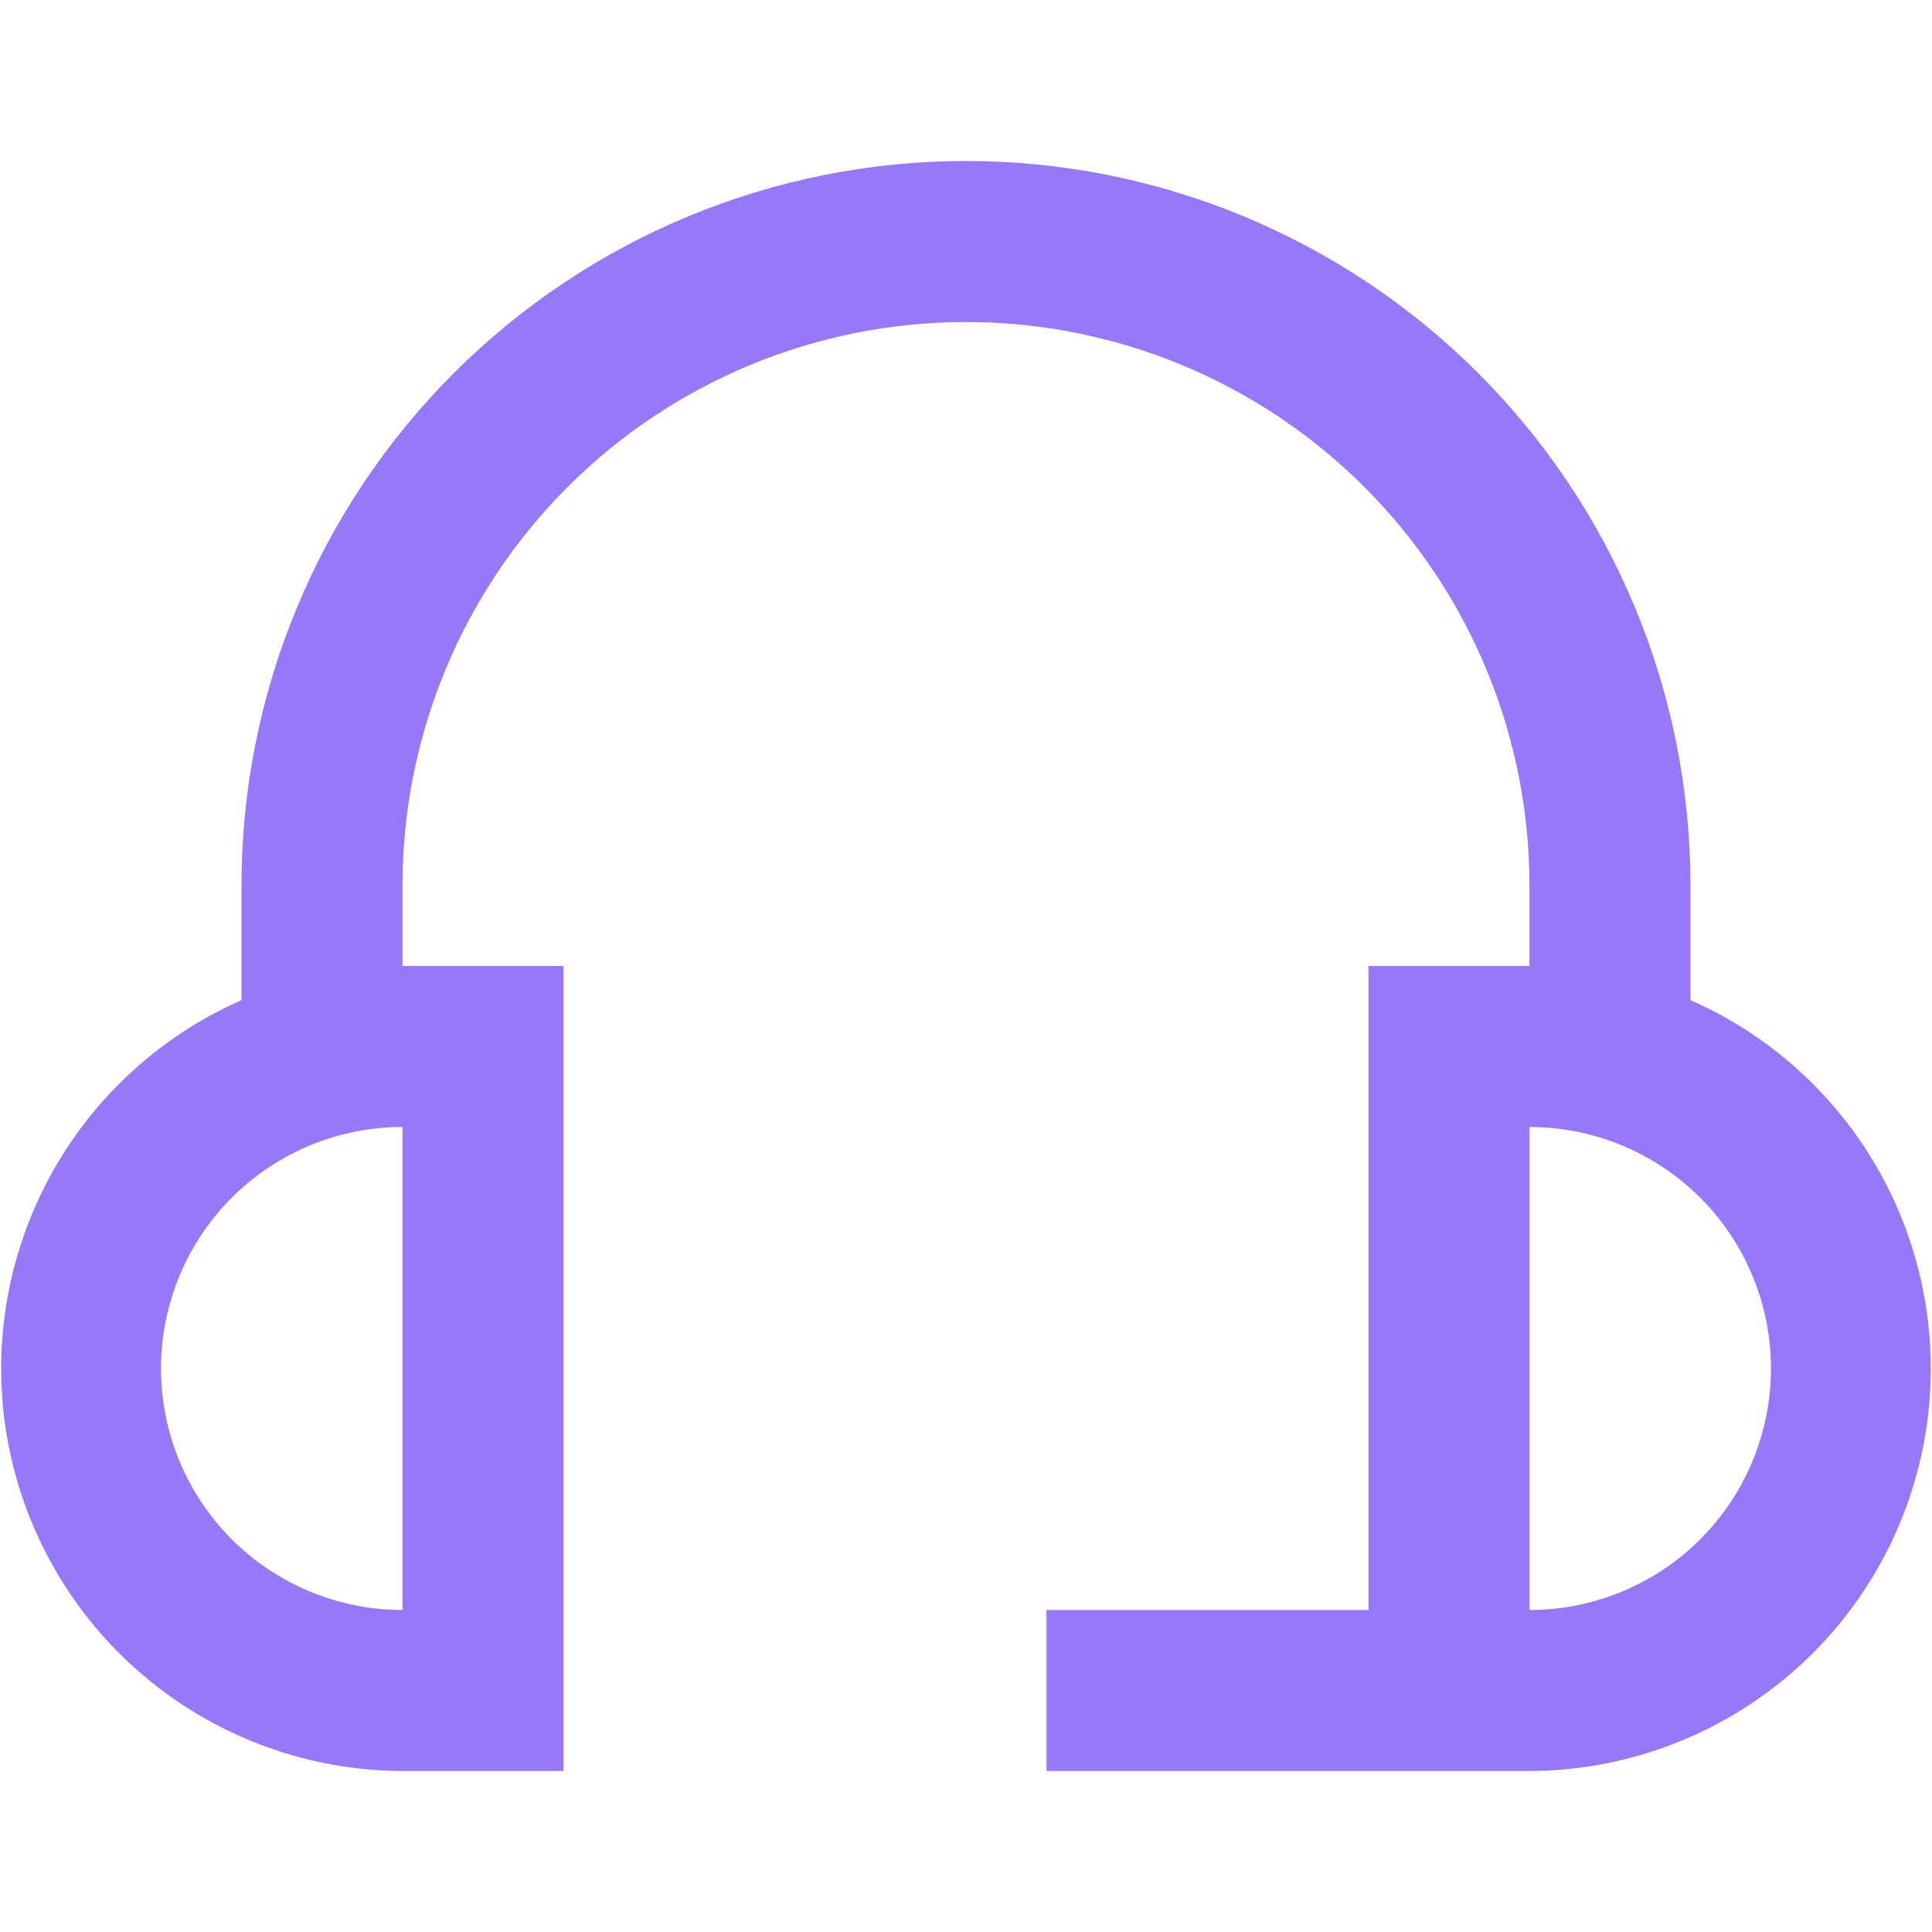
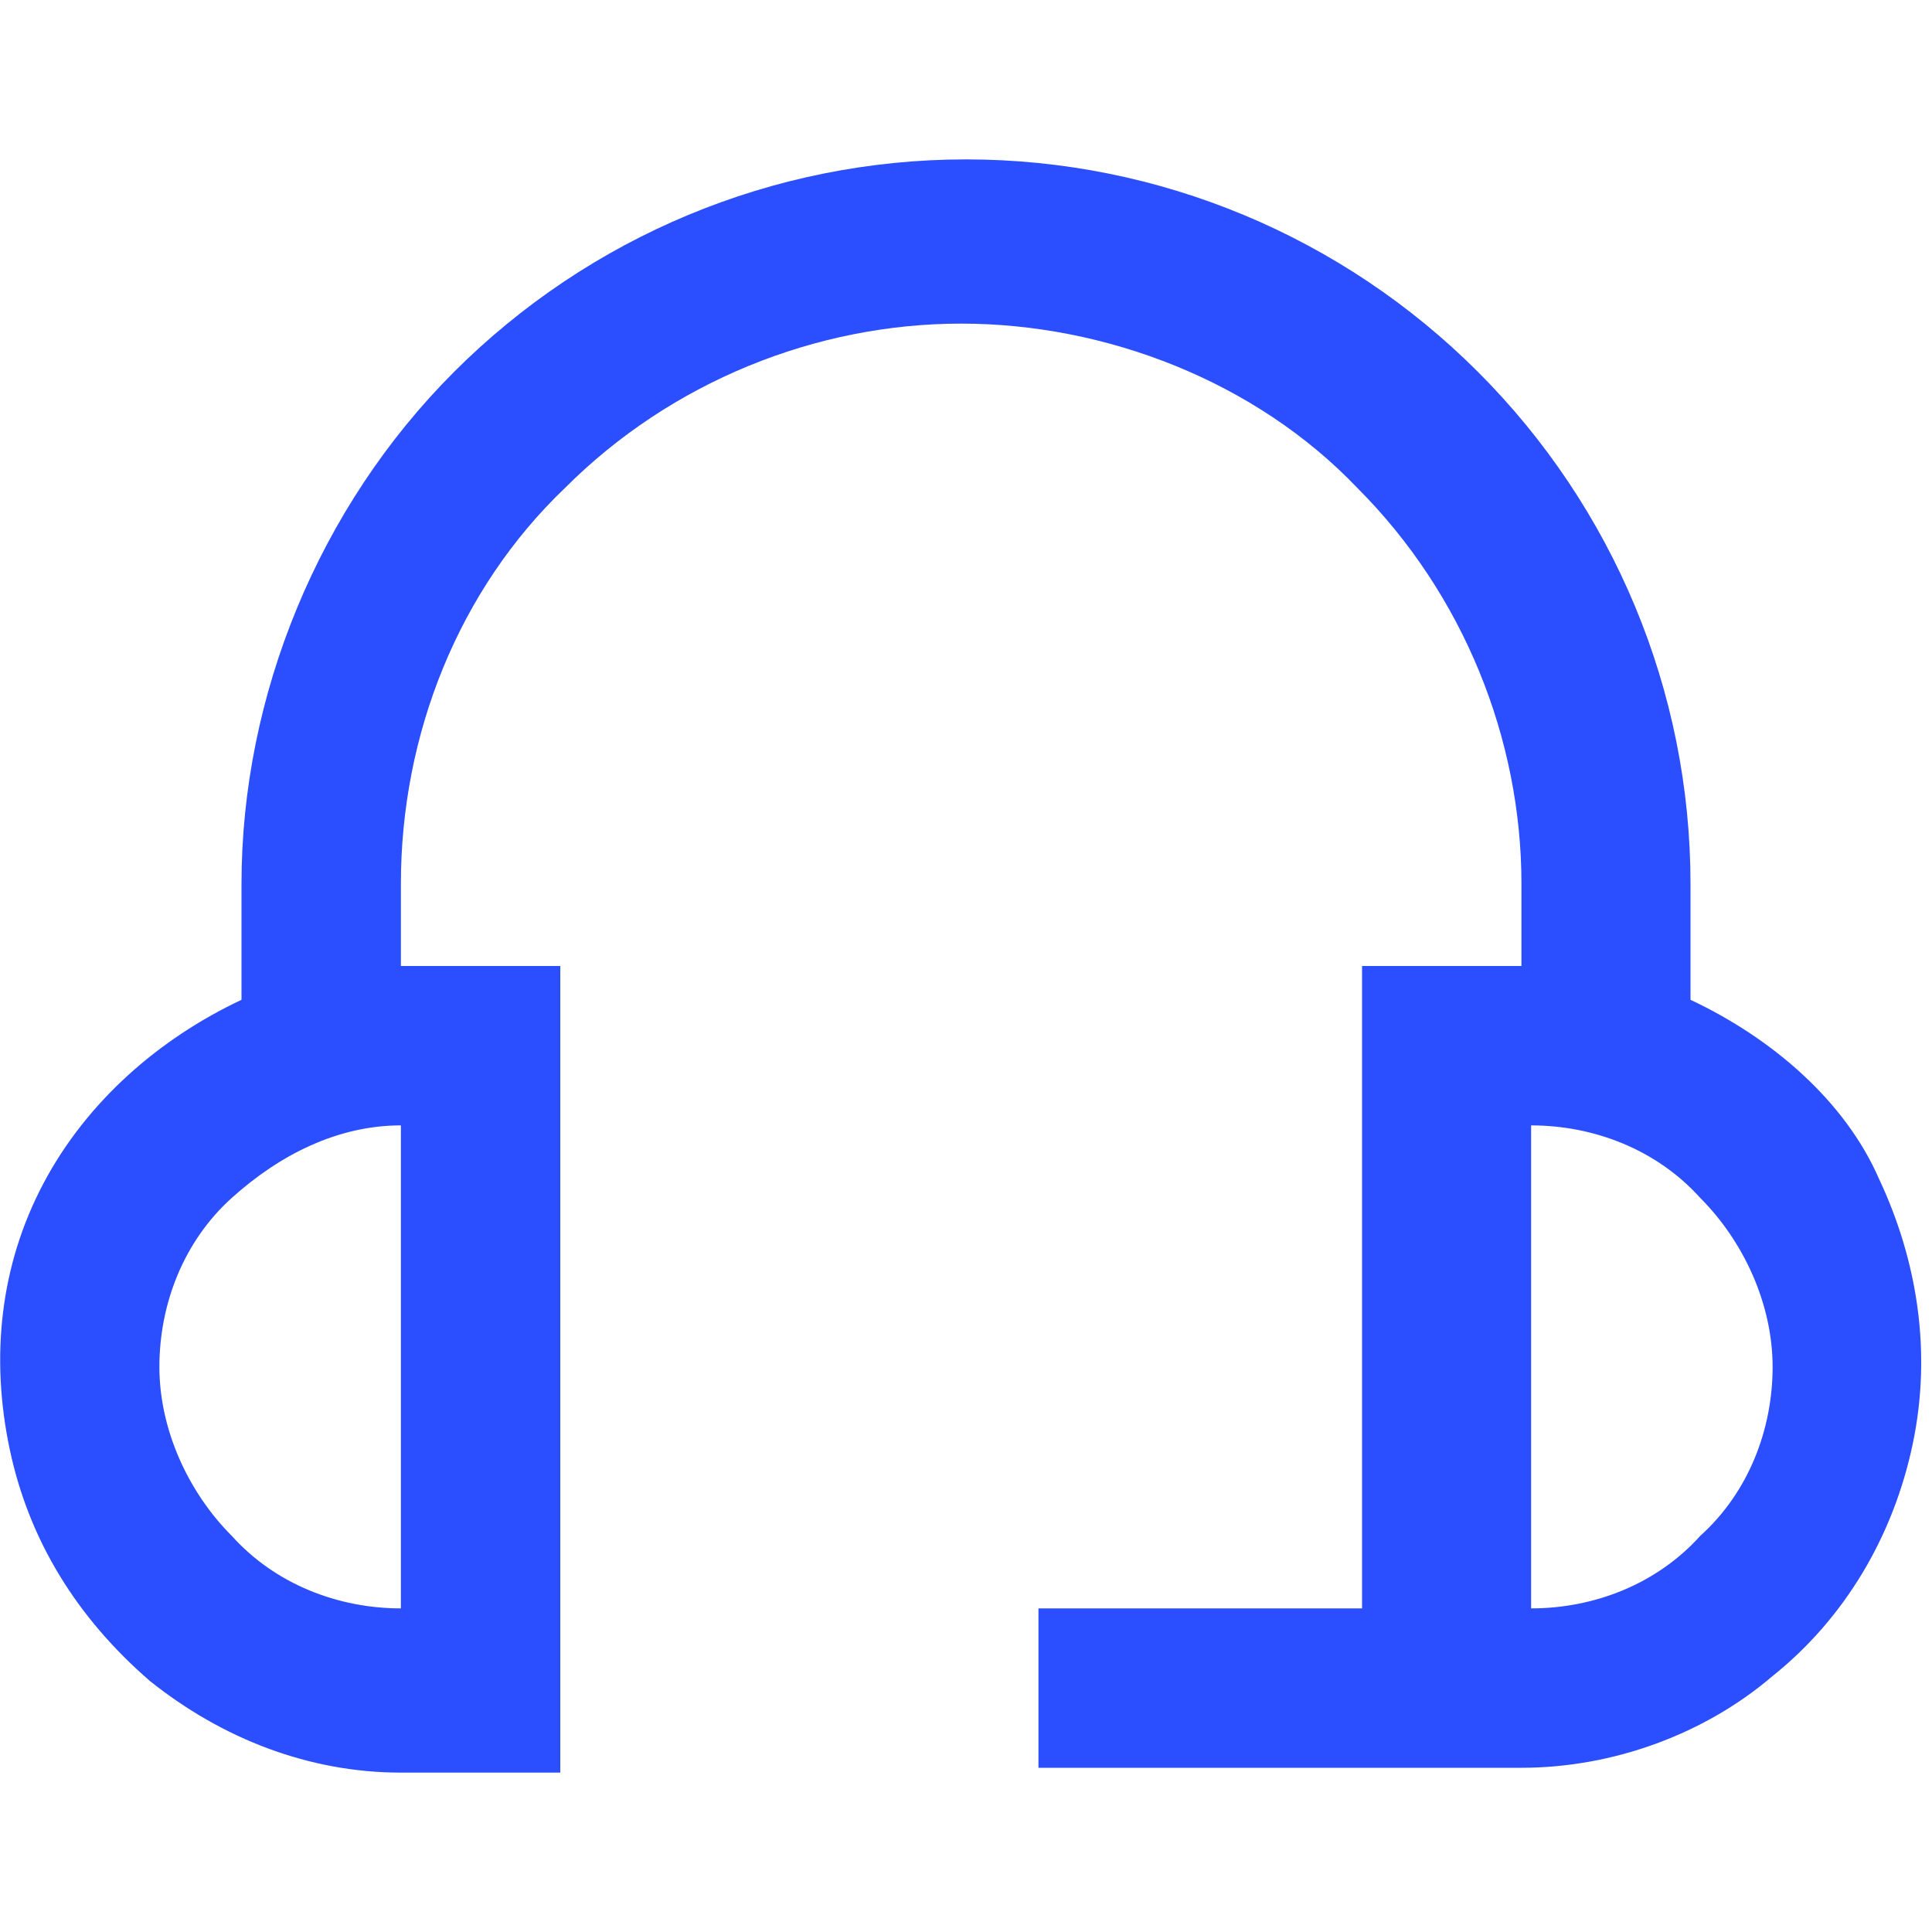
- <svg xmlns="http://www.w3.org/2000/svg" width="40" height="40" viewBox="0 0 40 40" fill="none">
-   <path d="M34.999 20.707V18.333C34.999 14.355 33.419 10.54 30.606 7.727C27.793 4.914 23.978 3.333 20 3.333C16.021 3.333 12.206 4.914 9.393 7.727C6.58 10.54 5 14.355 5 18.333V20.707C3.251 21.476 1.821 22.823 0.947 24.522C0.074 26.22 -0.19 28.167 0.2 30.037C0.591 31.907 1.612 33.586 3.092 34.792C4.573 35.999 6.423 36.661 8.333 36.667H11.666V20H8.333V18.333C8.333 15.239 9.562 12.272 11.75 10.084C13.938 7.896 16.905 6.667 20 6.667C23.094 6.667 26.061 7.896 28.249 10.084C30.437 12.272 31.666 15.239 31.666 18.333V20H28.333V33.333H21.666V36.667H31.666C33.576 36.661 35.426 35.999 36.907 34.792C38.387 33.586 39.408 31.907 39.799 30.037C40.189 28.167 39.925 26.22 39.052 24.522C38.178 22.823 36.748 21.476 34.999 20.707ZM8.333 33.333C7.007 33.333 5.735 32.806 4.797 31.869C3.86 30.931 3.333 29.659 3.333 28.333C3.333 27.007 3.86 25.735 4.797 24.798C5.735 23.86 7.007 23.333 8.333 23.333V33.333ZM31.666 33.333V23.333C32.992 23.333 34.264 23.86 35.202 24.798C36.139 25.735 36.666 27.007 36.666 28.333C36.666 29.659 36.139 30.931 35.202 31.869C34.264 32.806 32.992 33.333 31.666 33.333Z" fill="#9777FA" />
+ <svg xmlns="http://www.w3.org/2000/svg" version="1.1" id="Layer_1" x="0px" y="0px" viewBox="0 0 40 40" style="enable-background:new 0 0 40 40;" xml:space="preserve">
+   <style type="text/css">
+ 	.st0{fill:#2B4EFF;}
+ </style>
+   <path class="st0" d="M35,20.7v-2.4c0-4-1.6-7.8-4.4-10.6C27.8,4.9,24,3.3,20,3.3c-4,0-7.8,1.6-10.6,4.4C6.6,10.5,5,14.4,5,18.3v2.4  c-1.7,0.8-3.2,2.1-4.1,3.8c-0.9,1.7-1.1,3.6-0.7,5.5c0.4,1.9,1.4,3.5,2.9,4.8c1.5,1.2,3.3,1.9,5.2,1.9h3.3V20H8.3v-1.7  c0-3.1,1.2-6.1,3.4-8.2c2.2-2.2,5.2-3.4,8.2-3.4s6.1,1.2,8.2,3.4c2.2,2.2,3.4,5.2,3.4,8.2V20h-3.3v13.3h-6.7v3.3h10  c1.9,0,3.8-0.7,5.2-1.9c1.5-1.2,2.5-2.9,2.9-4.8c0.4-1.9,0.1-3.8-0.7-5.5C38.2,22.8,36.7,21.5,35,20.7z M8.3,33.3  c-1.3,0-2.6-0.5-3.5-1.5c-0.9-0.9-1.5-2.2-1.5-3.5c0-1.3,0.5-2.6,1.5-3.5s2.2-1.5,3.5-1.5V33.3z M31.7,33.3v-10  c1.3,0,2.6,0.5,3.5,1.5c0.9,0.9,1.5,2.2,1.5,3.5c0,1.3-0.5,2.6-1.5,3.5C34.3,32.8,33,33.3,31.7,33.3z" />
</svg>
